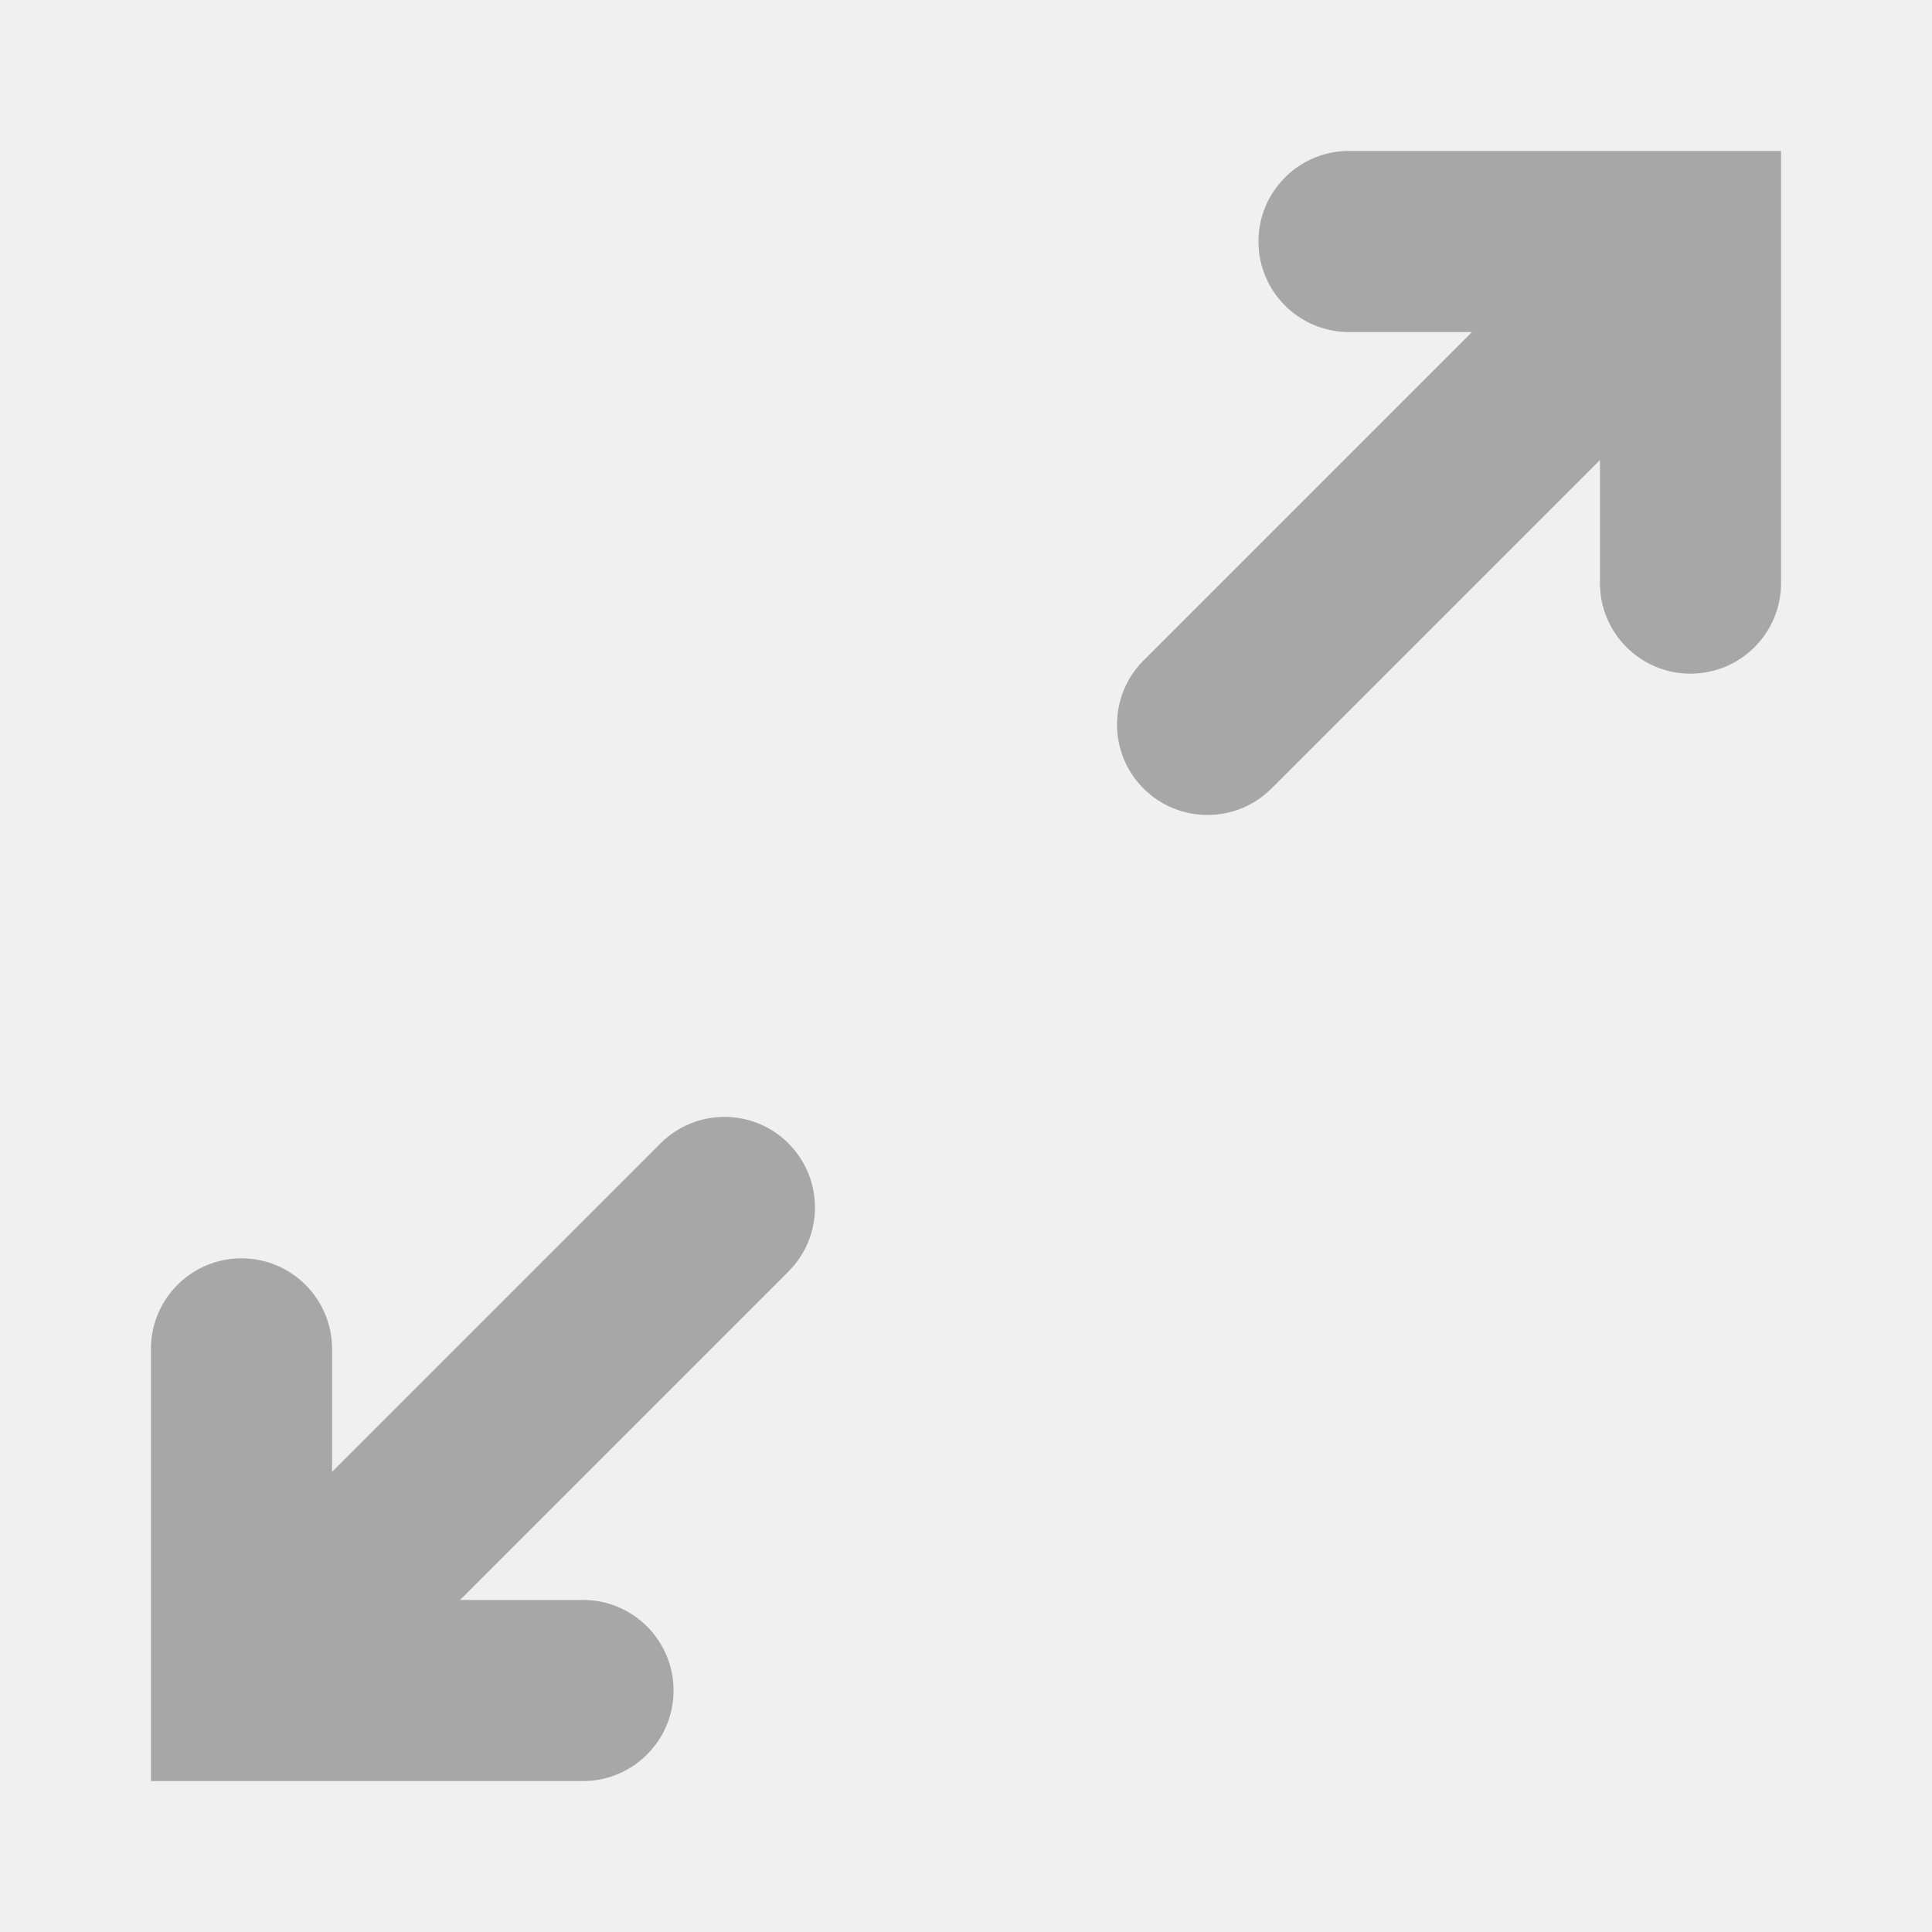
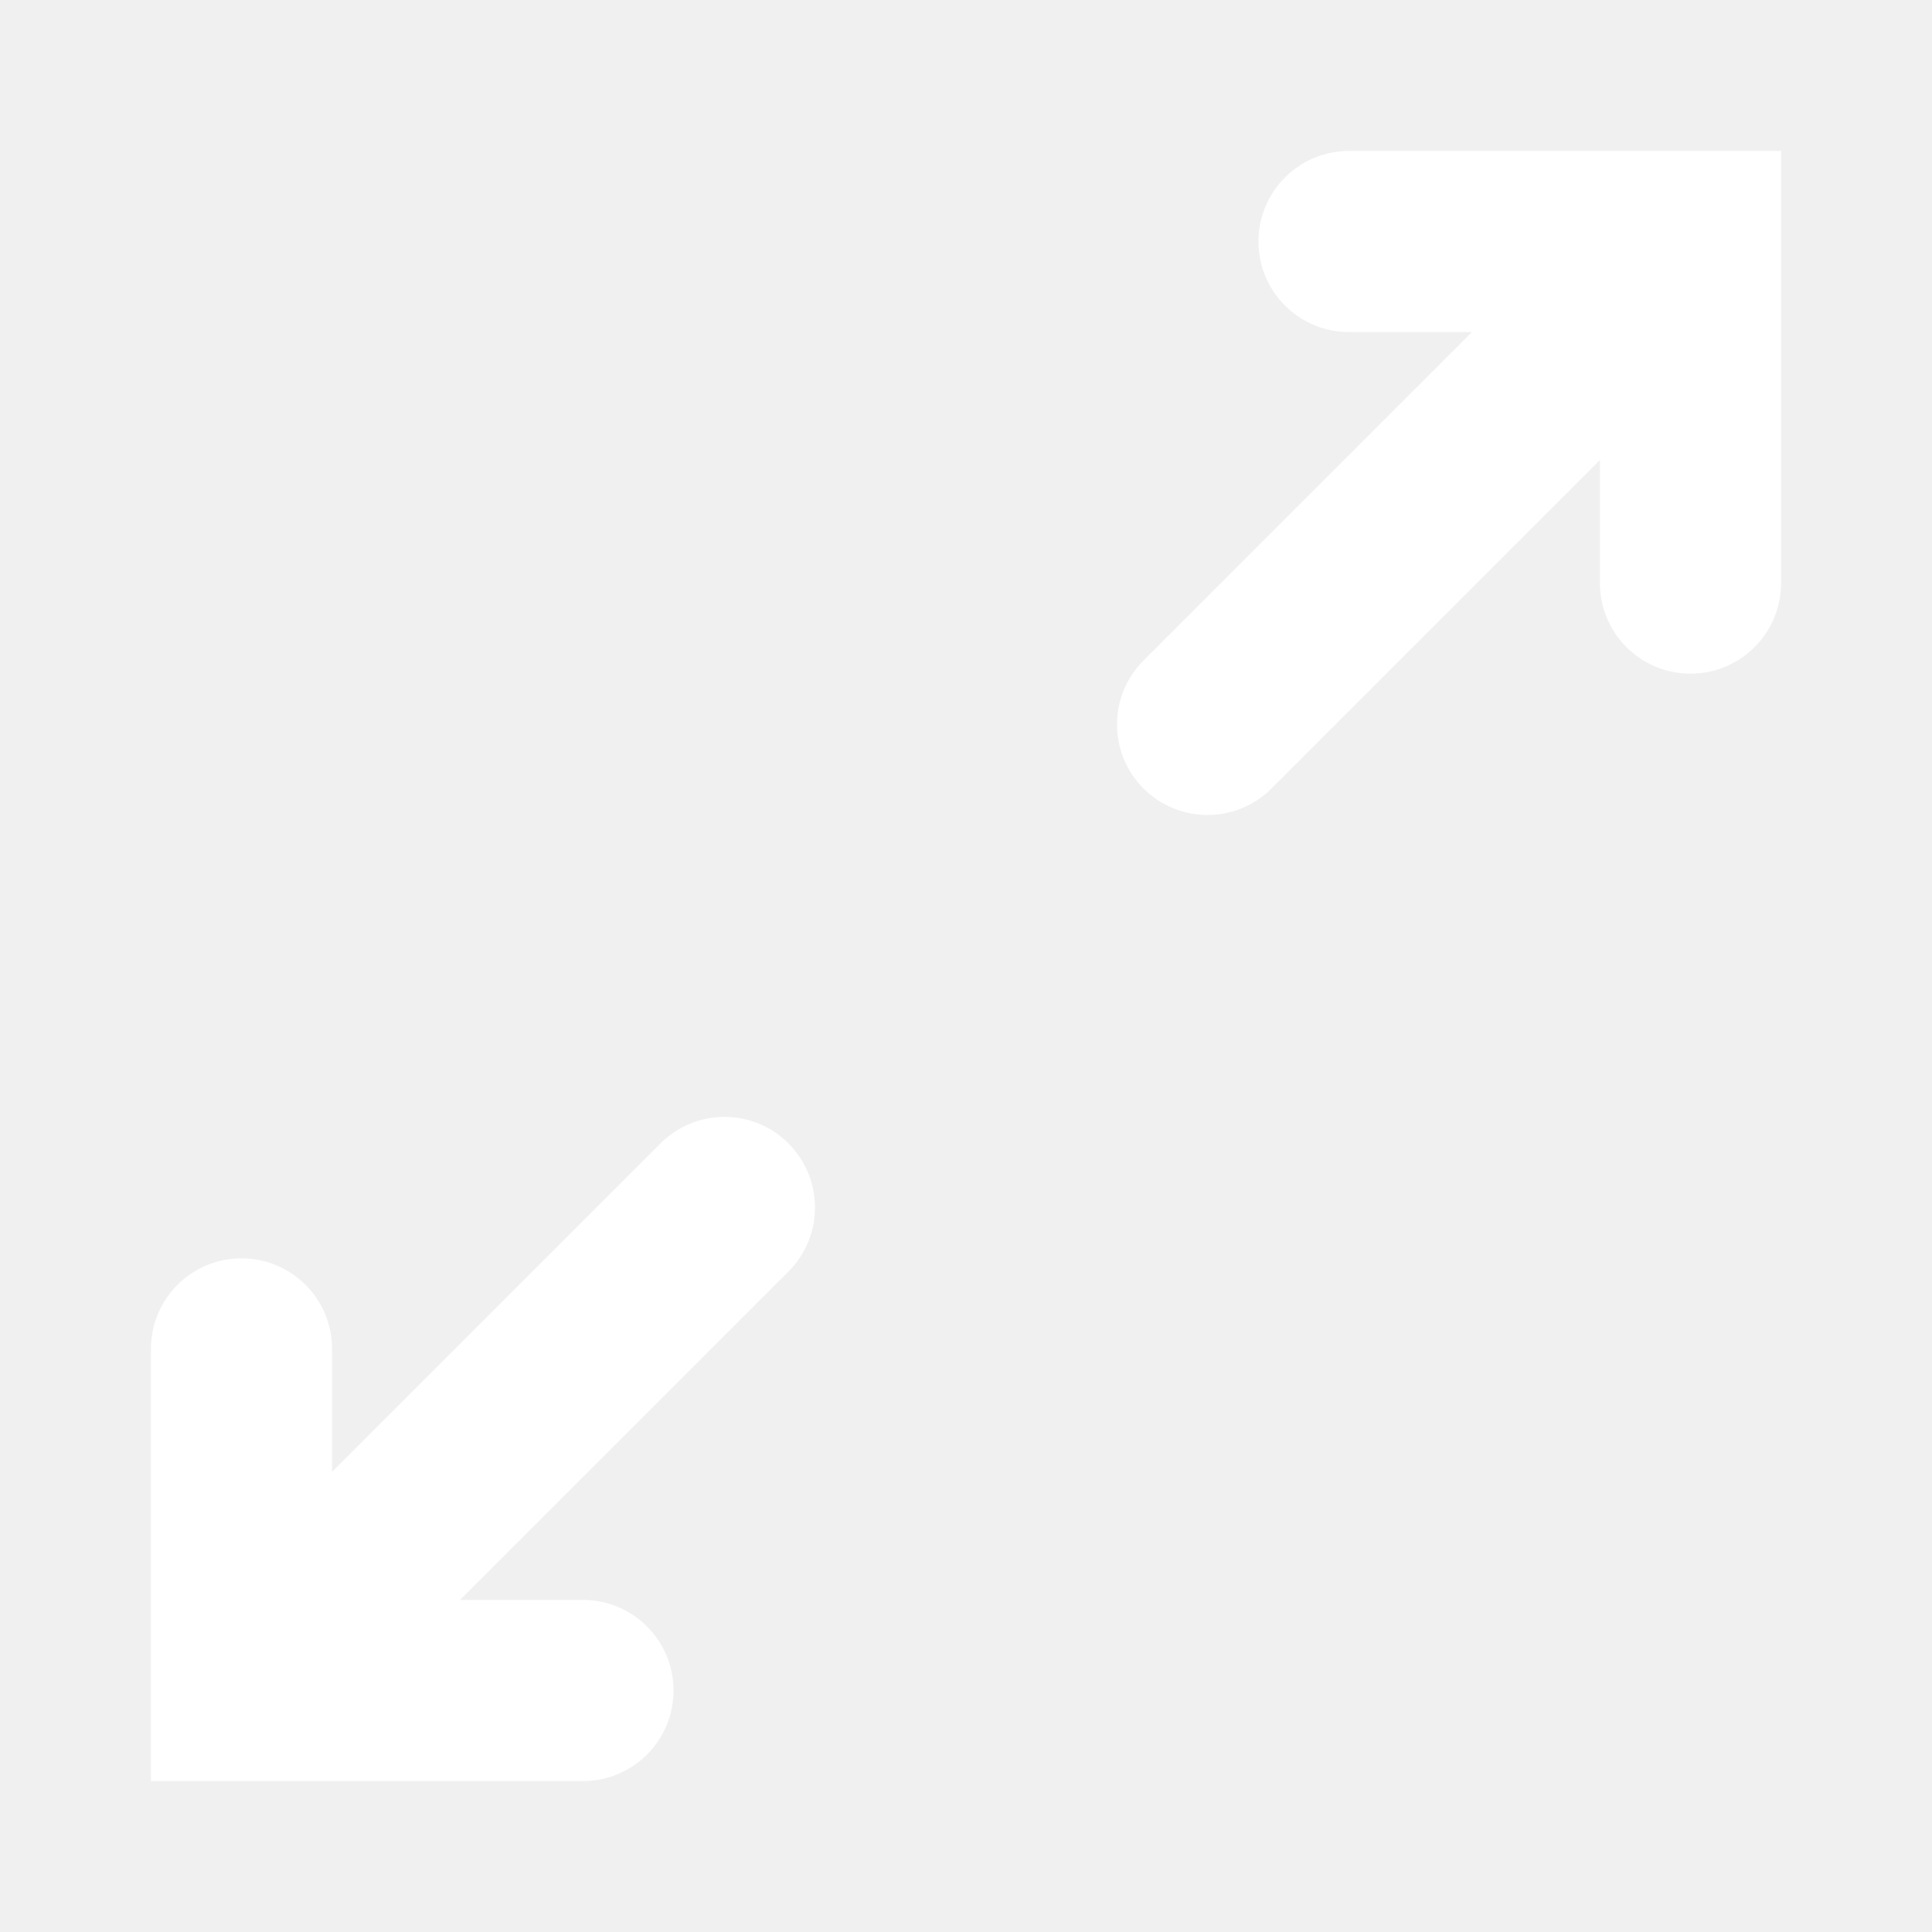
- <svg xmlns="http://www.w3.org/2000/svg" fill="#a7a7a7" data-encore-id="icon" role="img" aria-hidden="true" viewBox="0 0 16 16" class="Svg-sc-ytk21e-0 dYnaPI">
+ <svg xmlns="http://www.w3.org/2000/svg" fill="#fff" data-encore-id="icon" role="img" aria-hidden="true" viewBox="0 0 16 16" class="Svg-sc-ytk21e-0 dYnaPI">
  <path d="M6.53 9.47a.75.75 0 0 1 0 1.06l-2.72 2.72h1.018a.75.75 0 0 1 0 1.5H1.25v-3.579a.75.75 0 0 1 1.5 0v1.018l2.72-2.72a.75.75 0 0 1 1.06 0zm2.94-2.94a.75.75 0 0 1 0-1.06l2.72-2.72h-1.018a.75.75 0 1 1 0-1.5h3.578v3.579a.75.75 0 0 1-1.5 0V3.81l-2.72 2.72a.75.75 0 0 1-1.06 0z" />
</svg>
